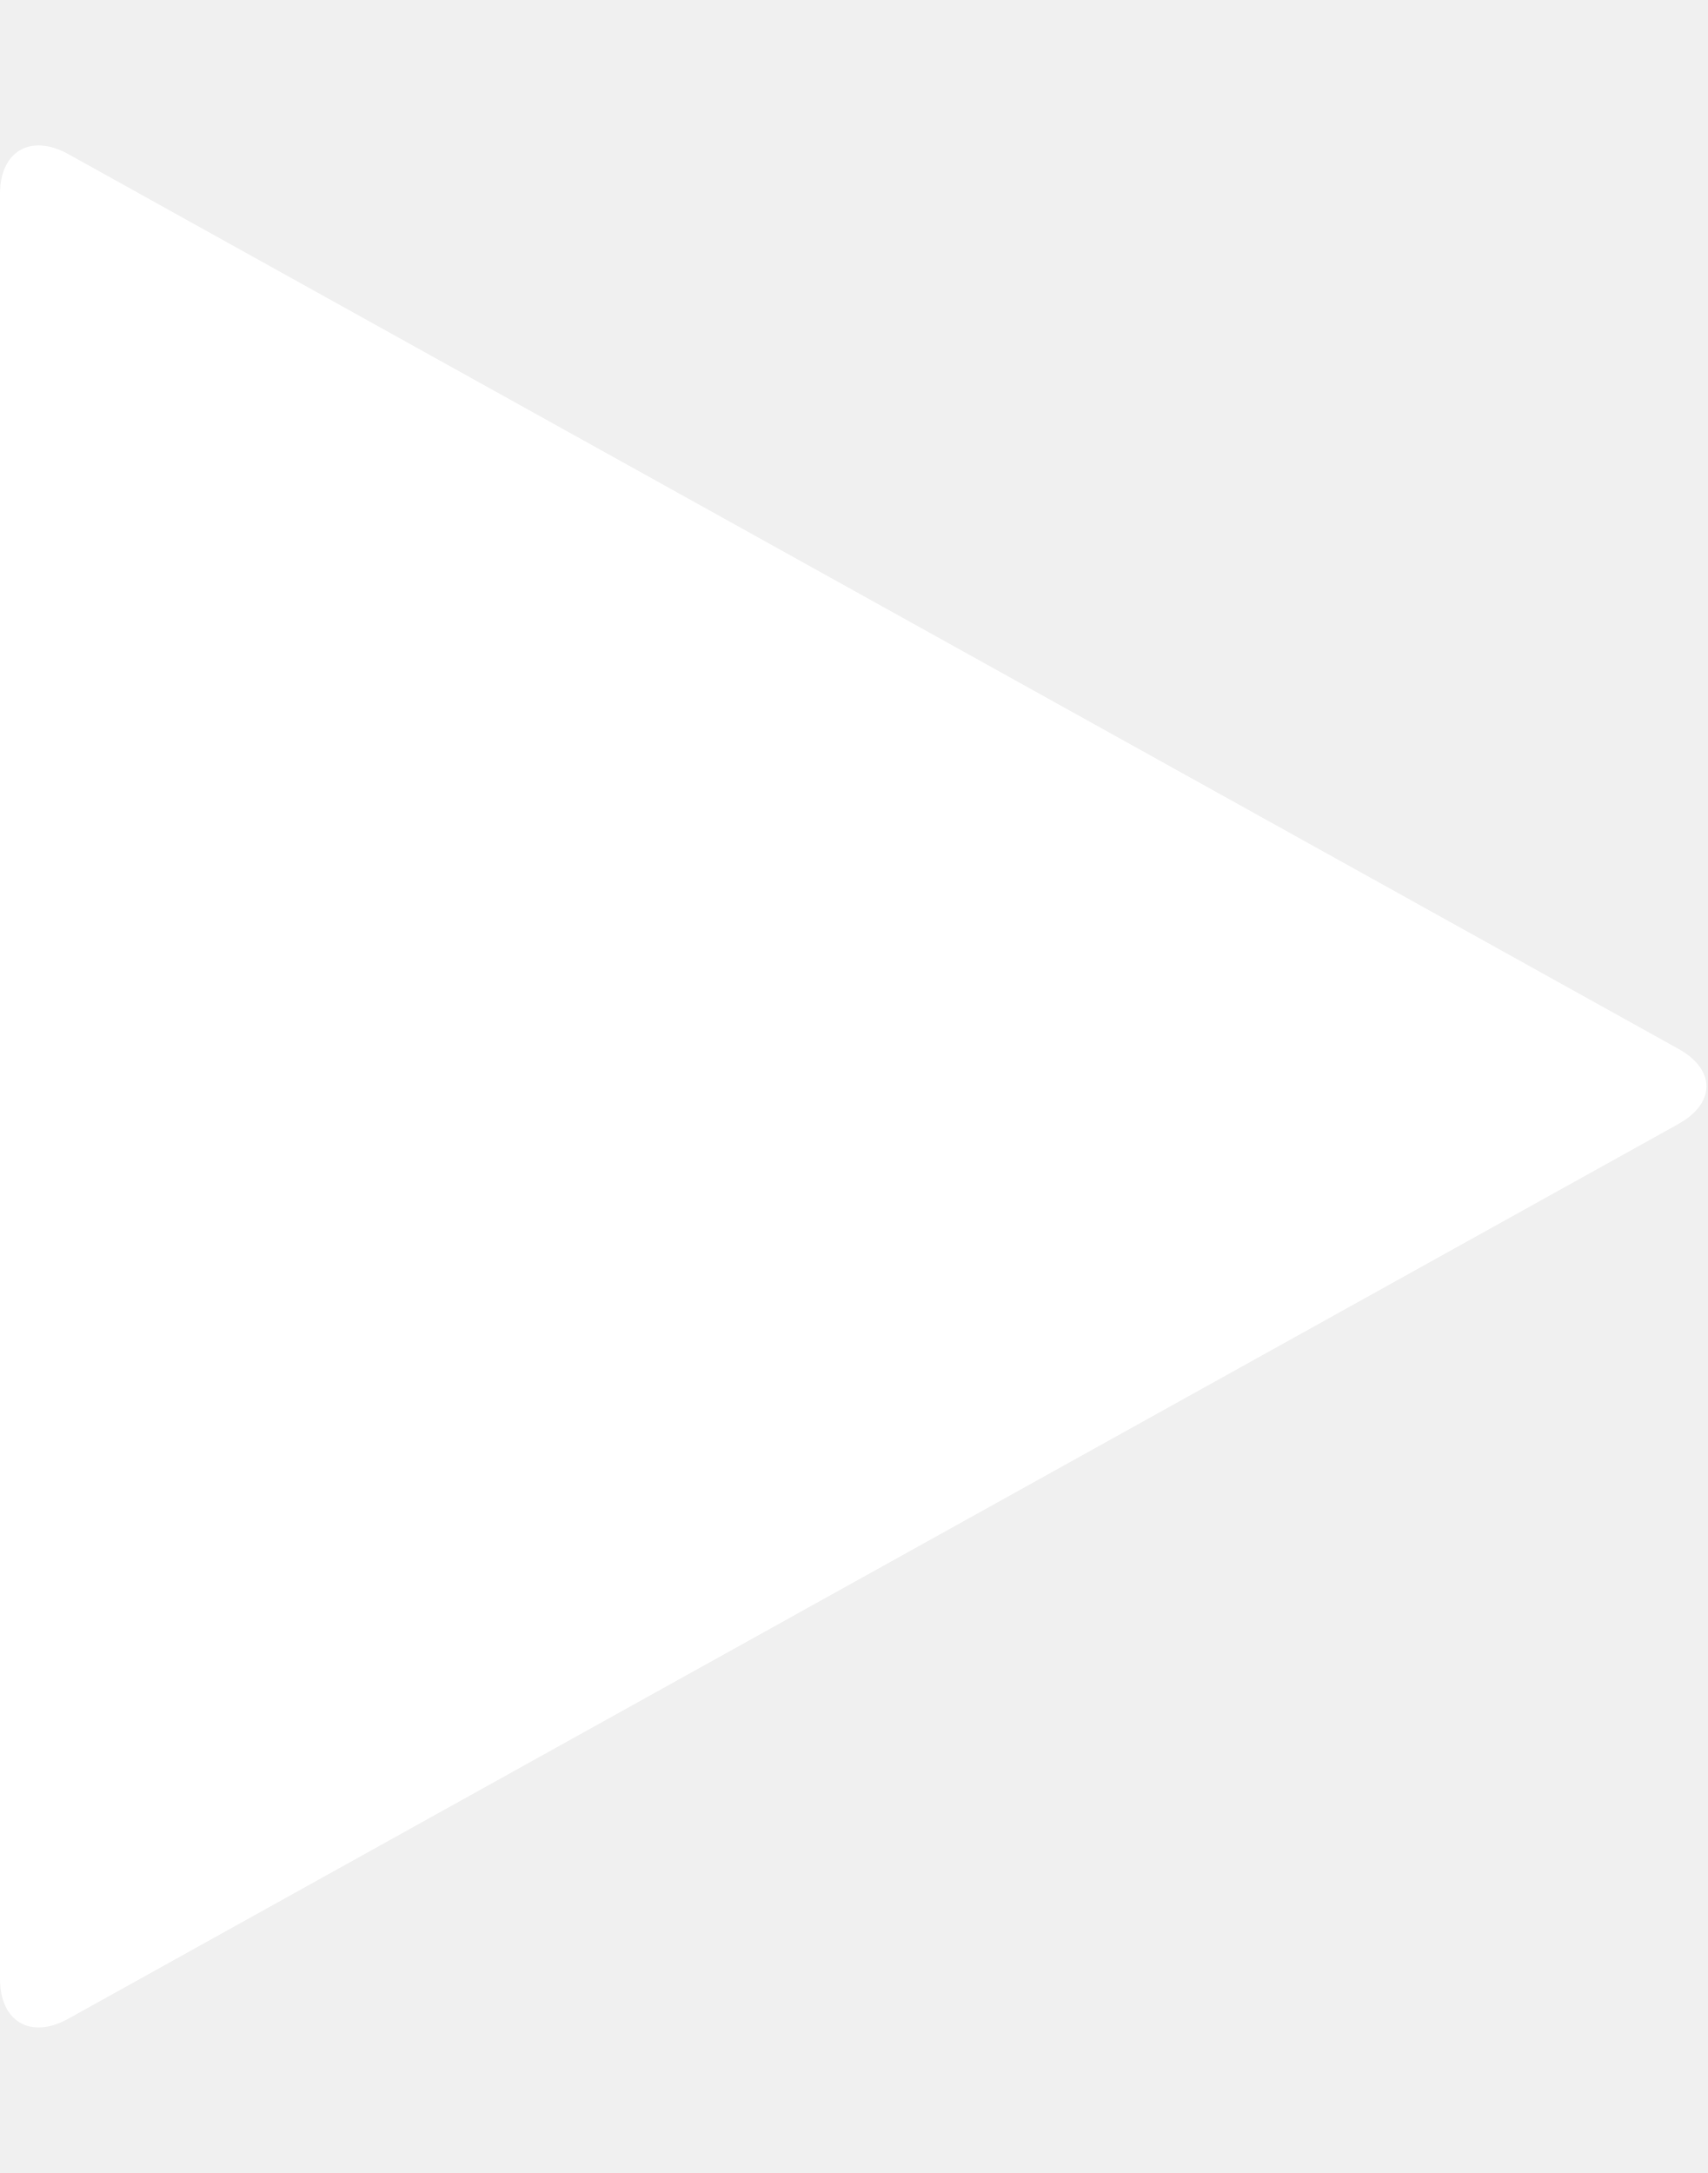
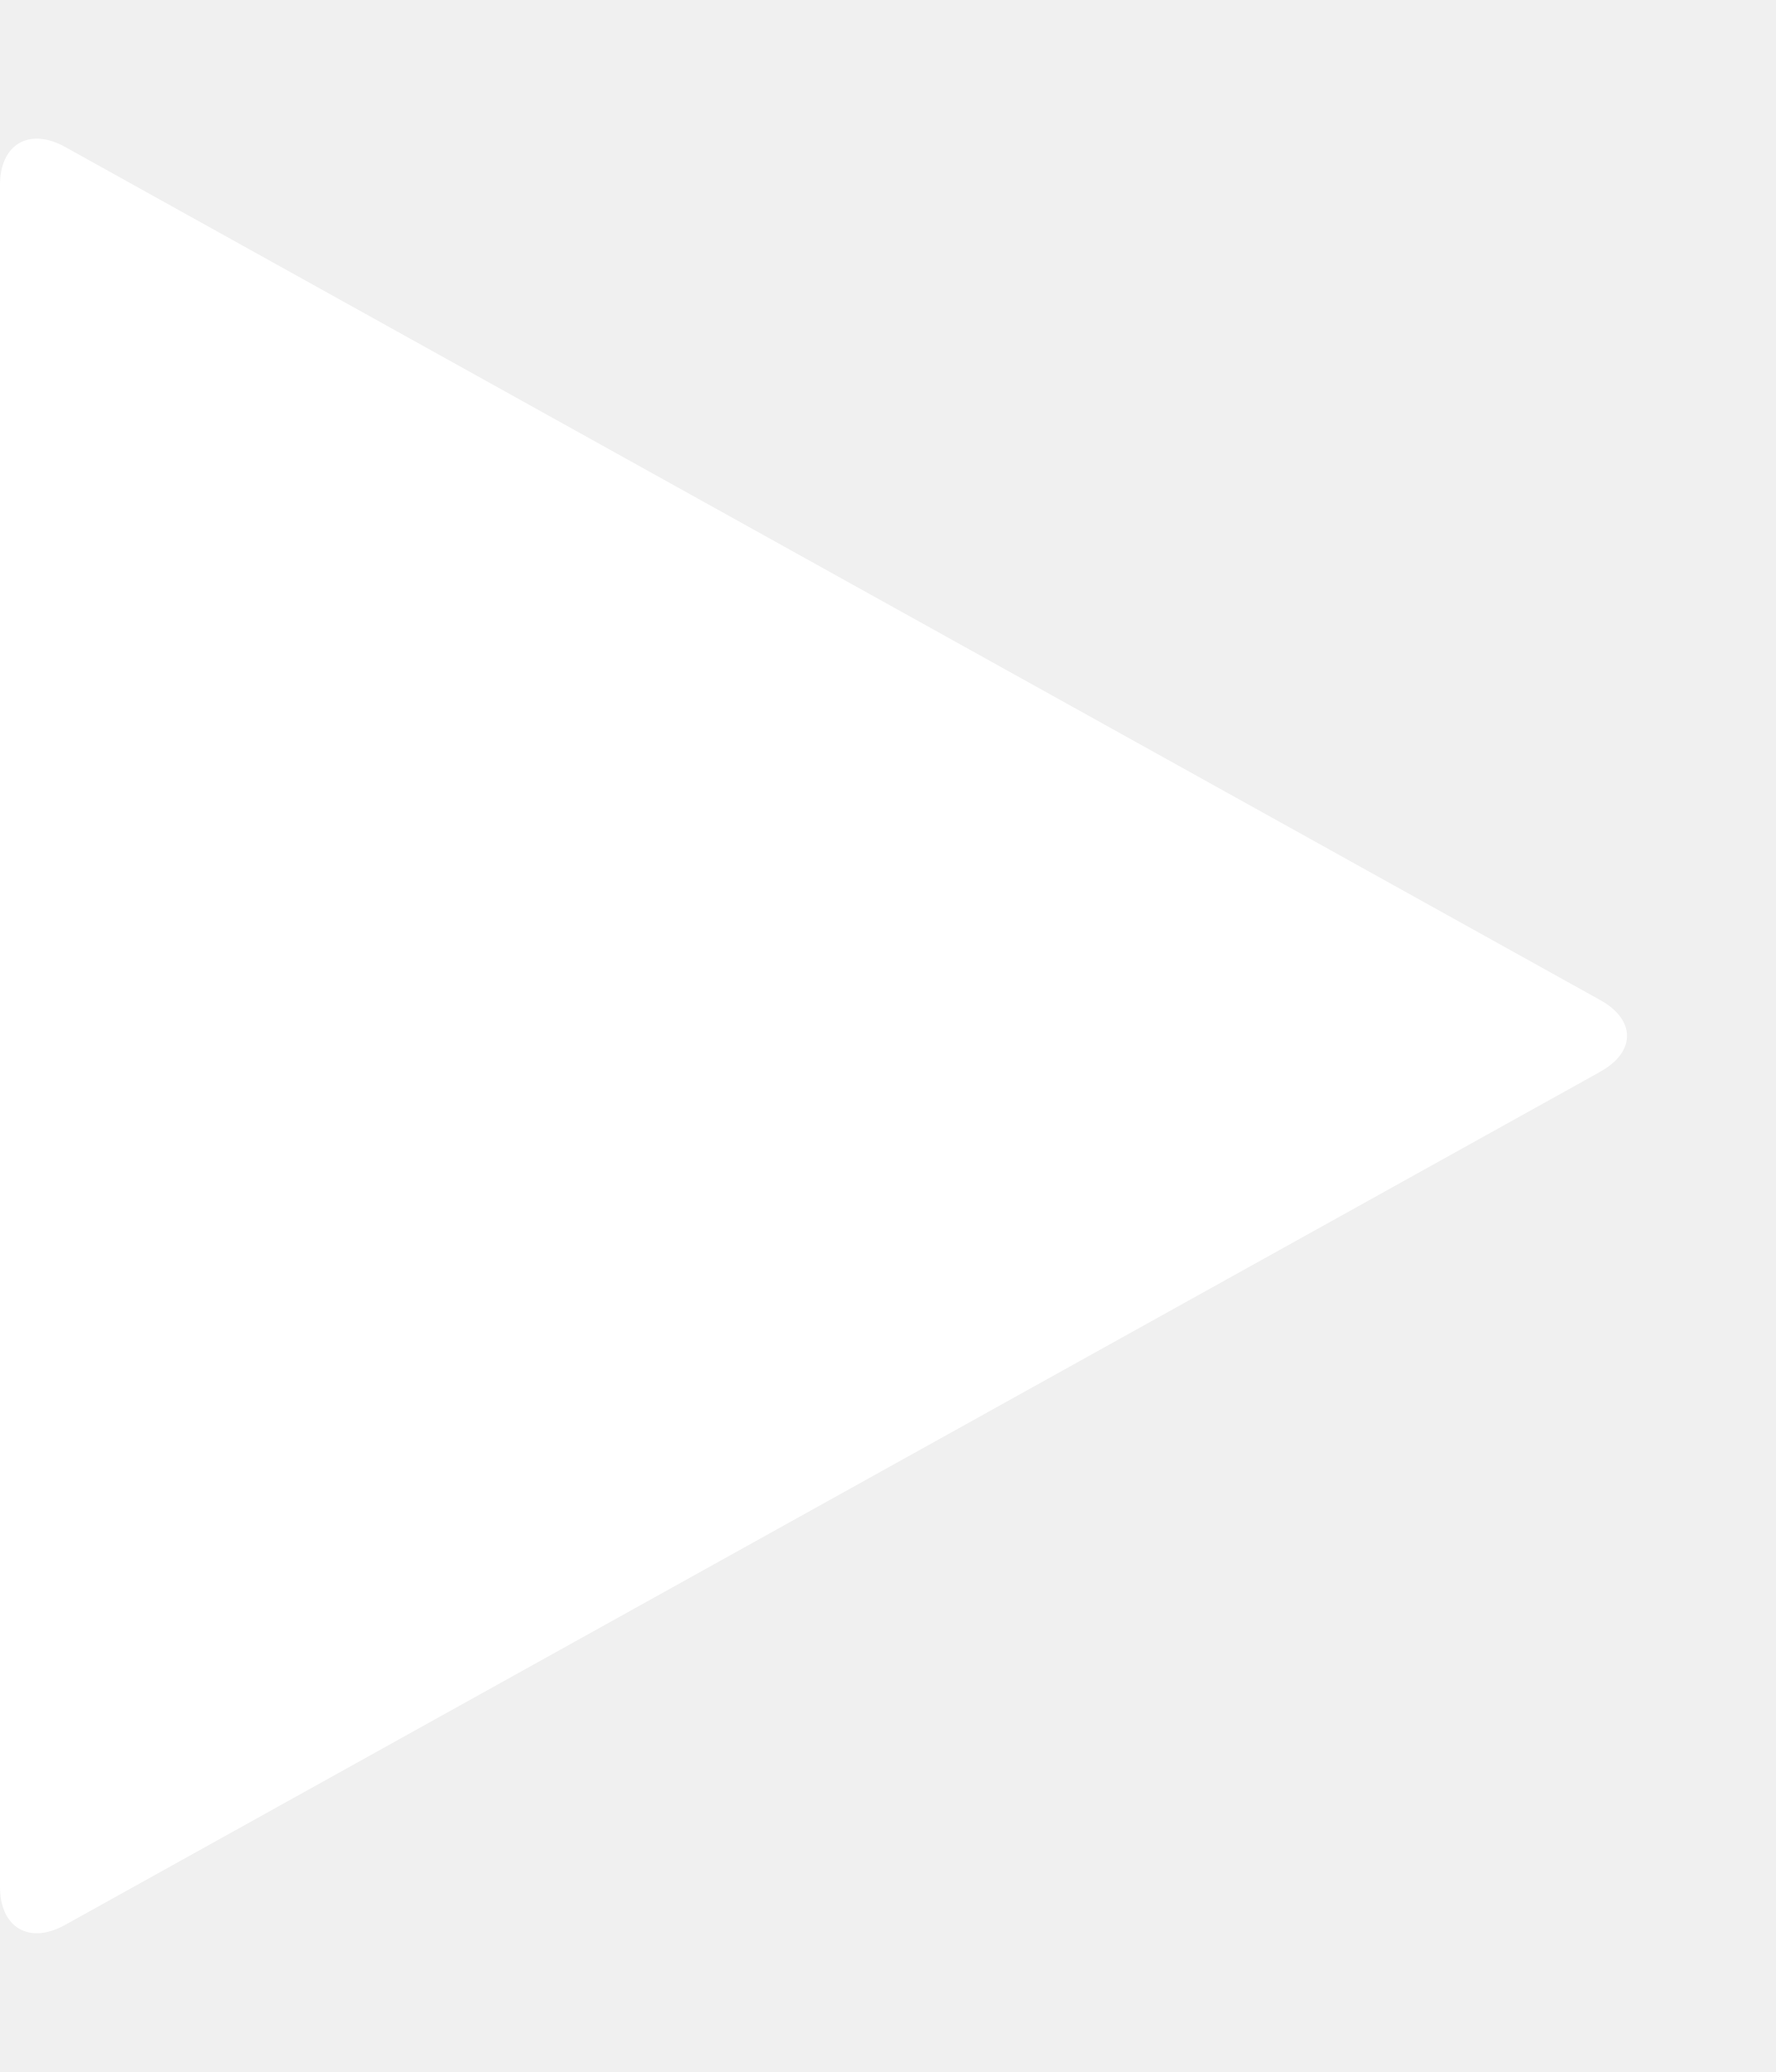
- <svg xmlns="http://www.w3.org/2000/svg" version="1.1" width="22" height="28" viewBox="0 0 22 28">
+ <svg xmlns="http://www.w3.org/2000/svg" version="1.1" width="24" height="28" viewBox="0 0 24 28">
  <path fill="#ffffff" d="M21.625 14.484l-20.75 11.531c-0.484 0.266-0.875 0.031-0.875-0.516v-23c0-0.547 0.391-0.781 0.875-0.516l20.75 11.531c0.484 0.266 0.484 0.703 0 0.969z" />
</svg>
